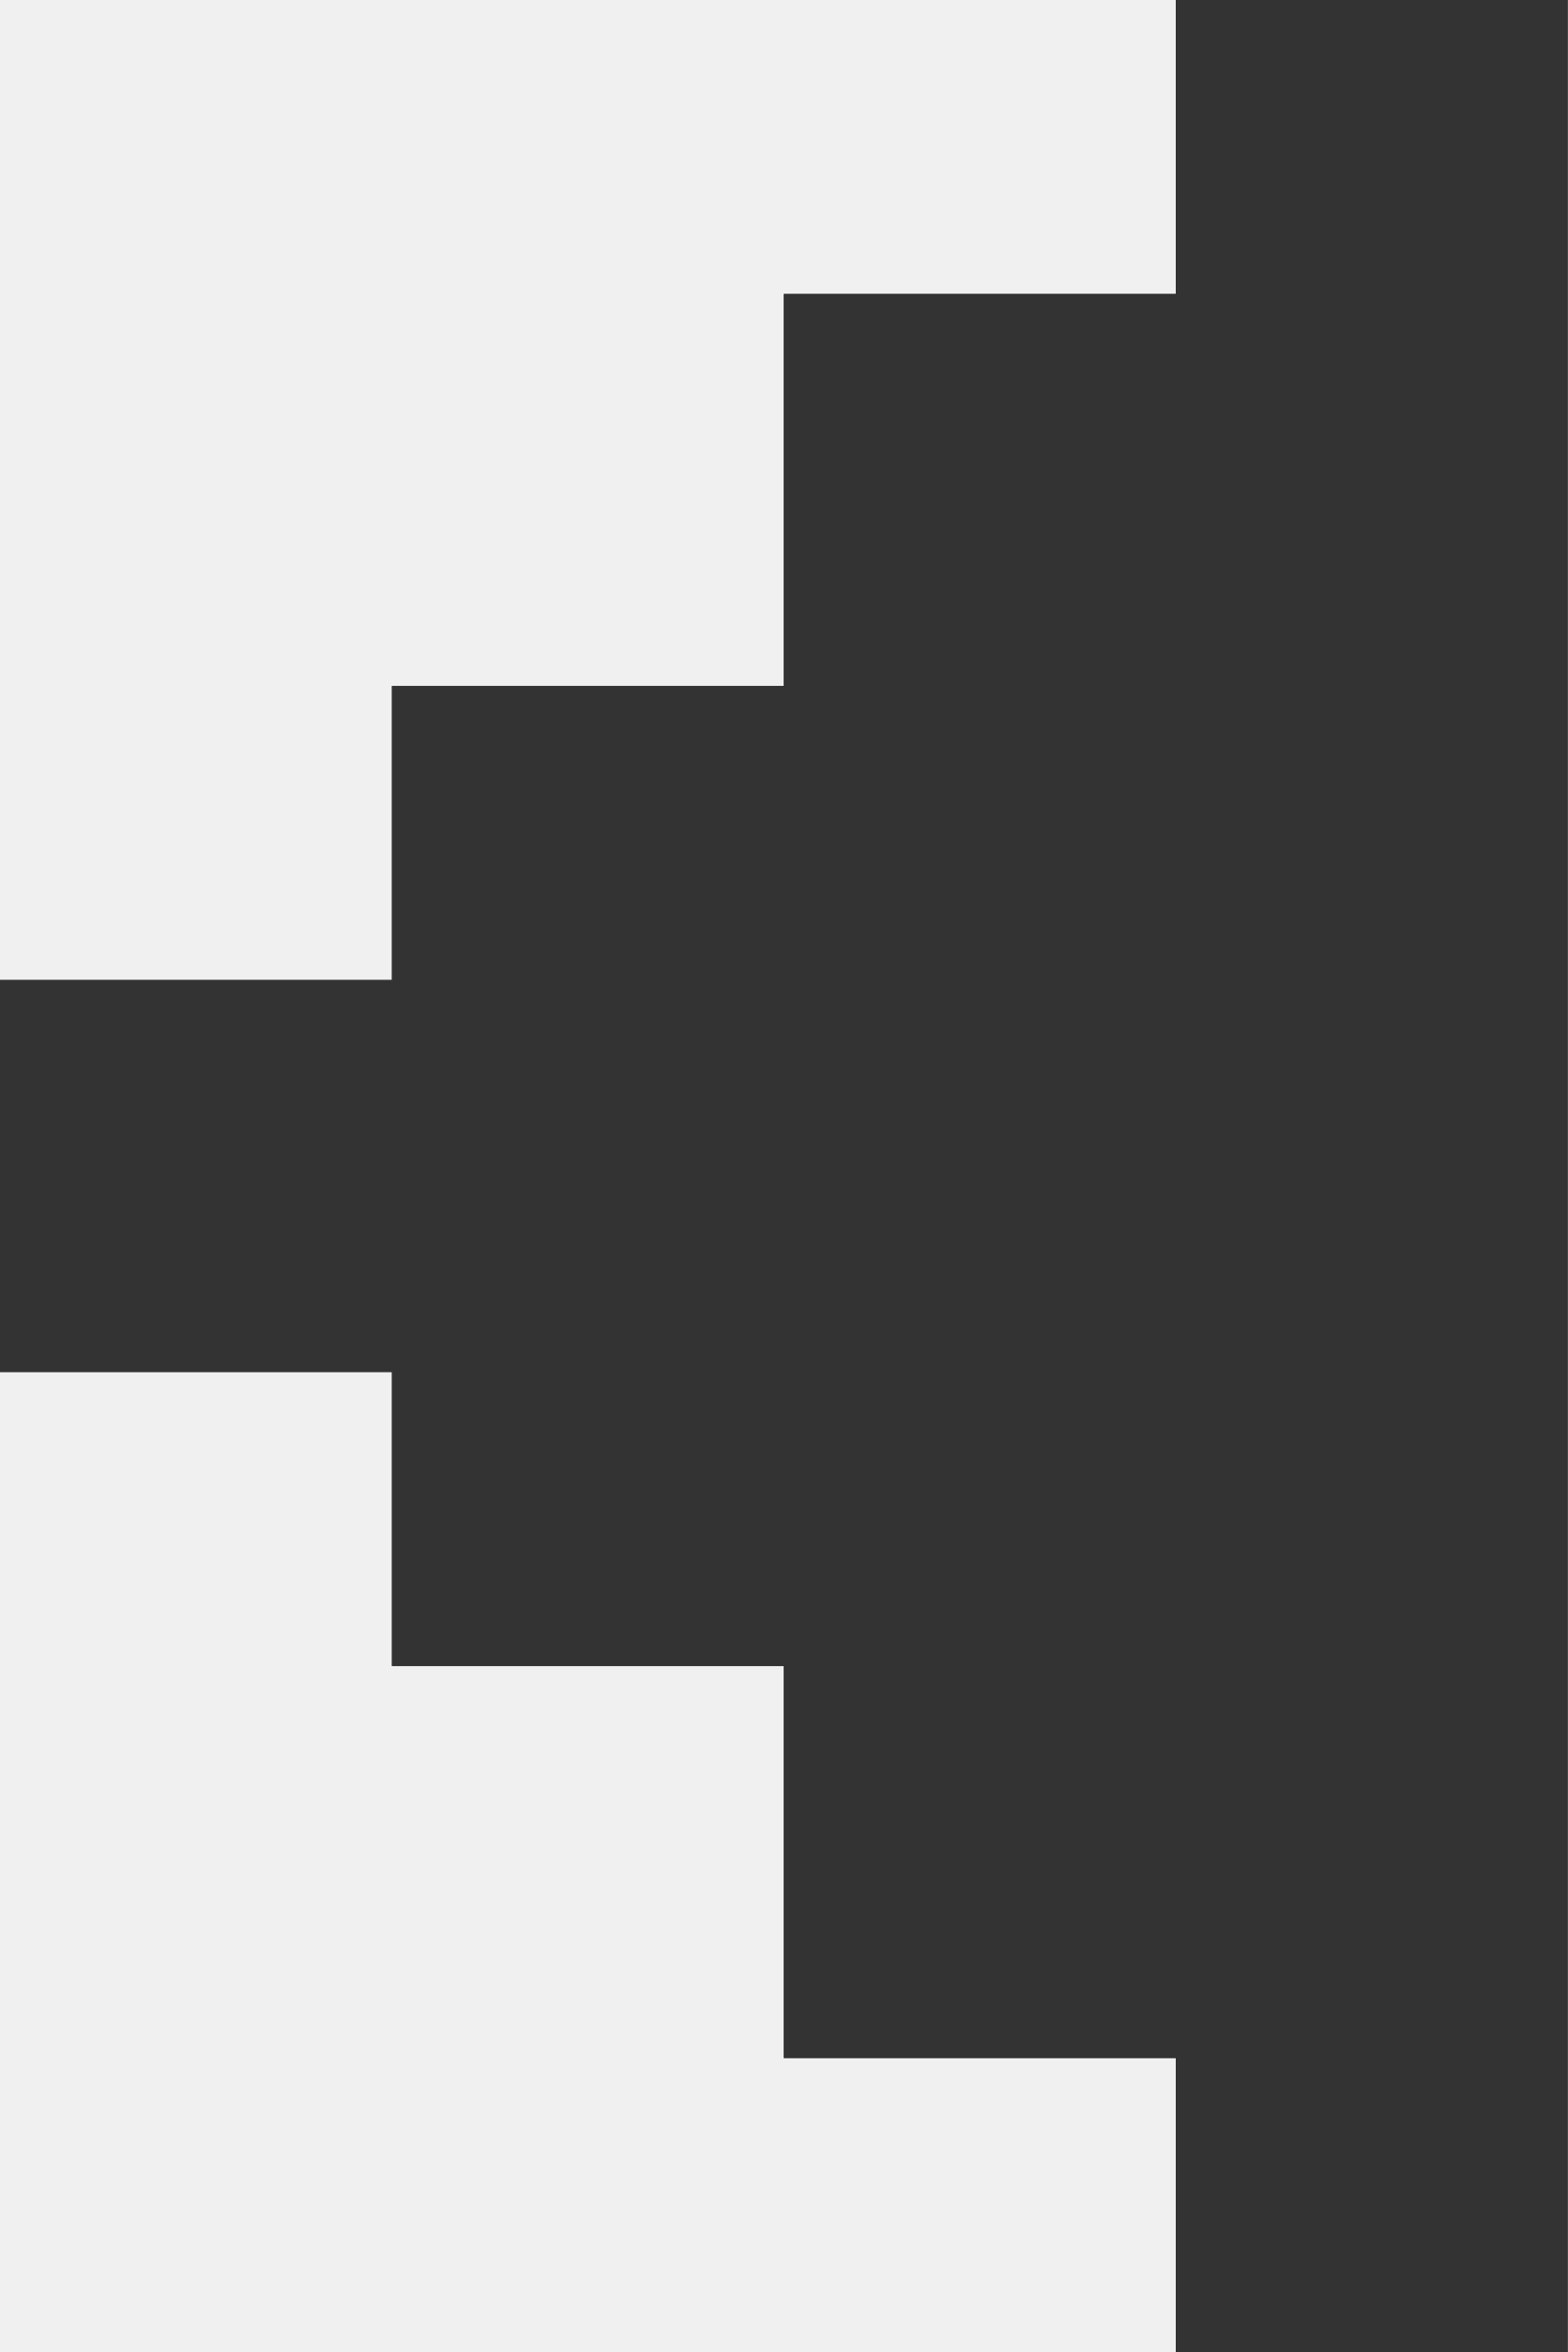
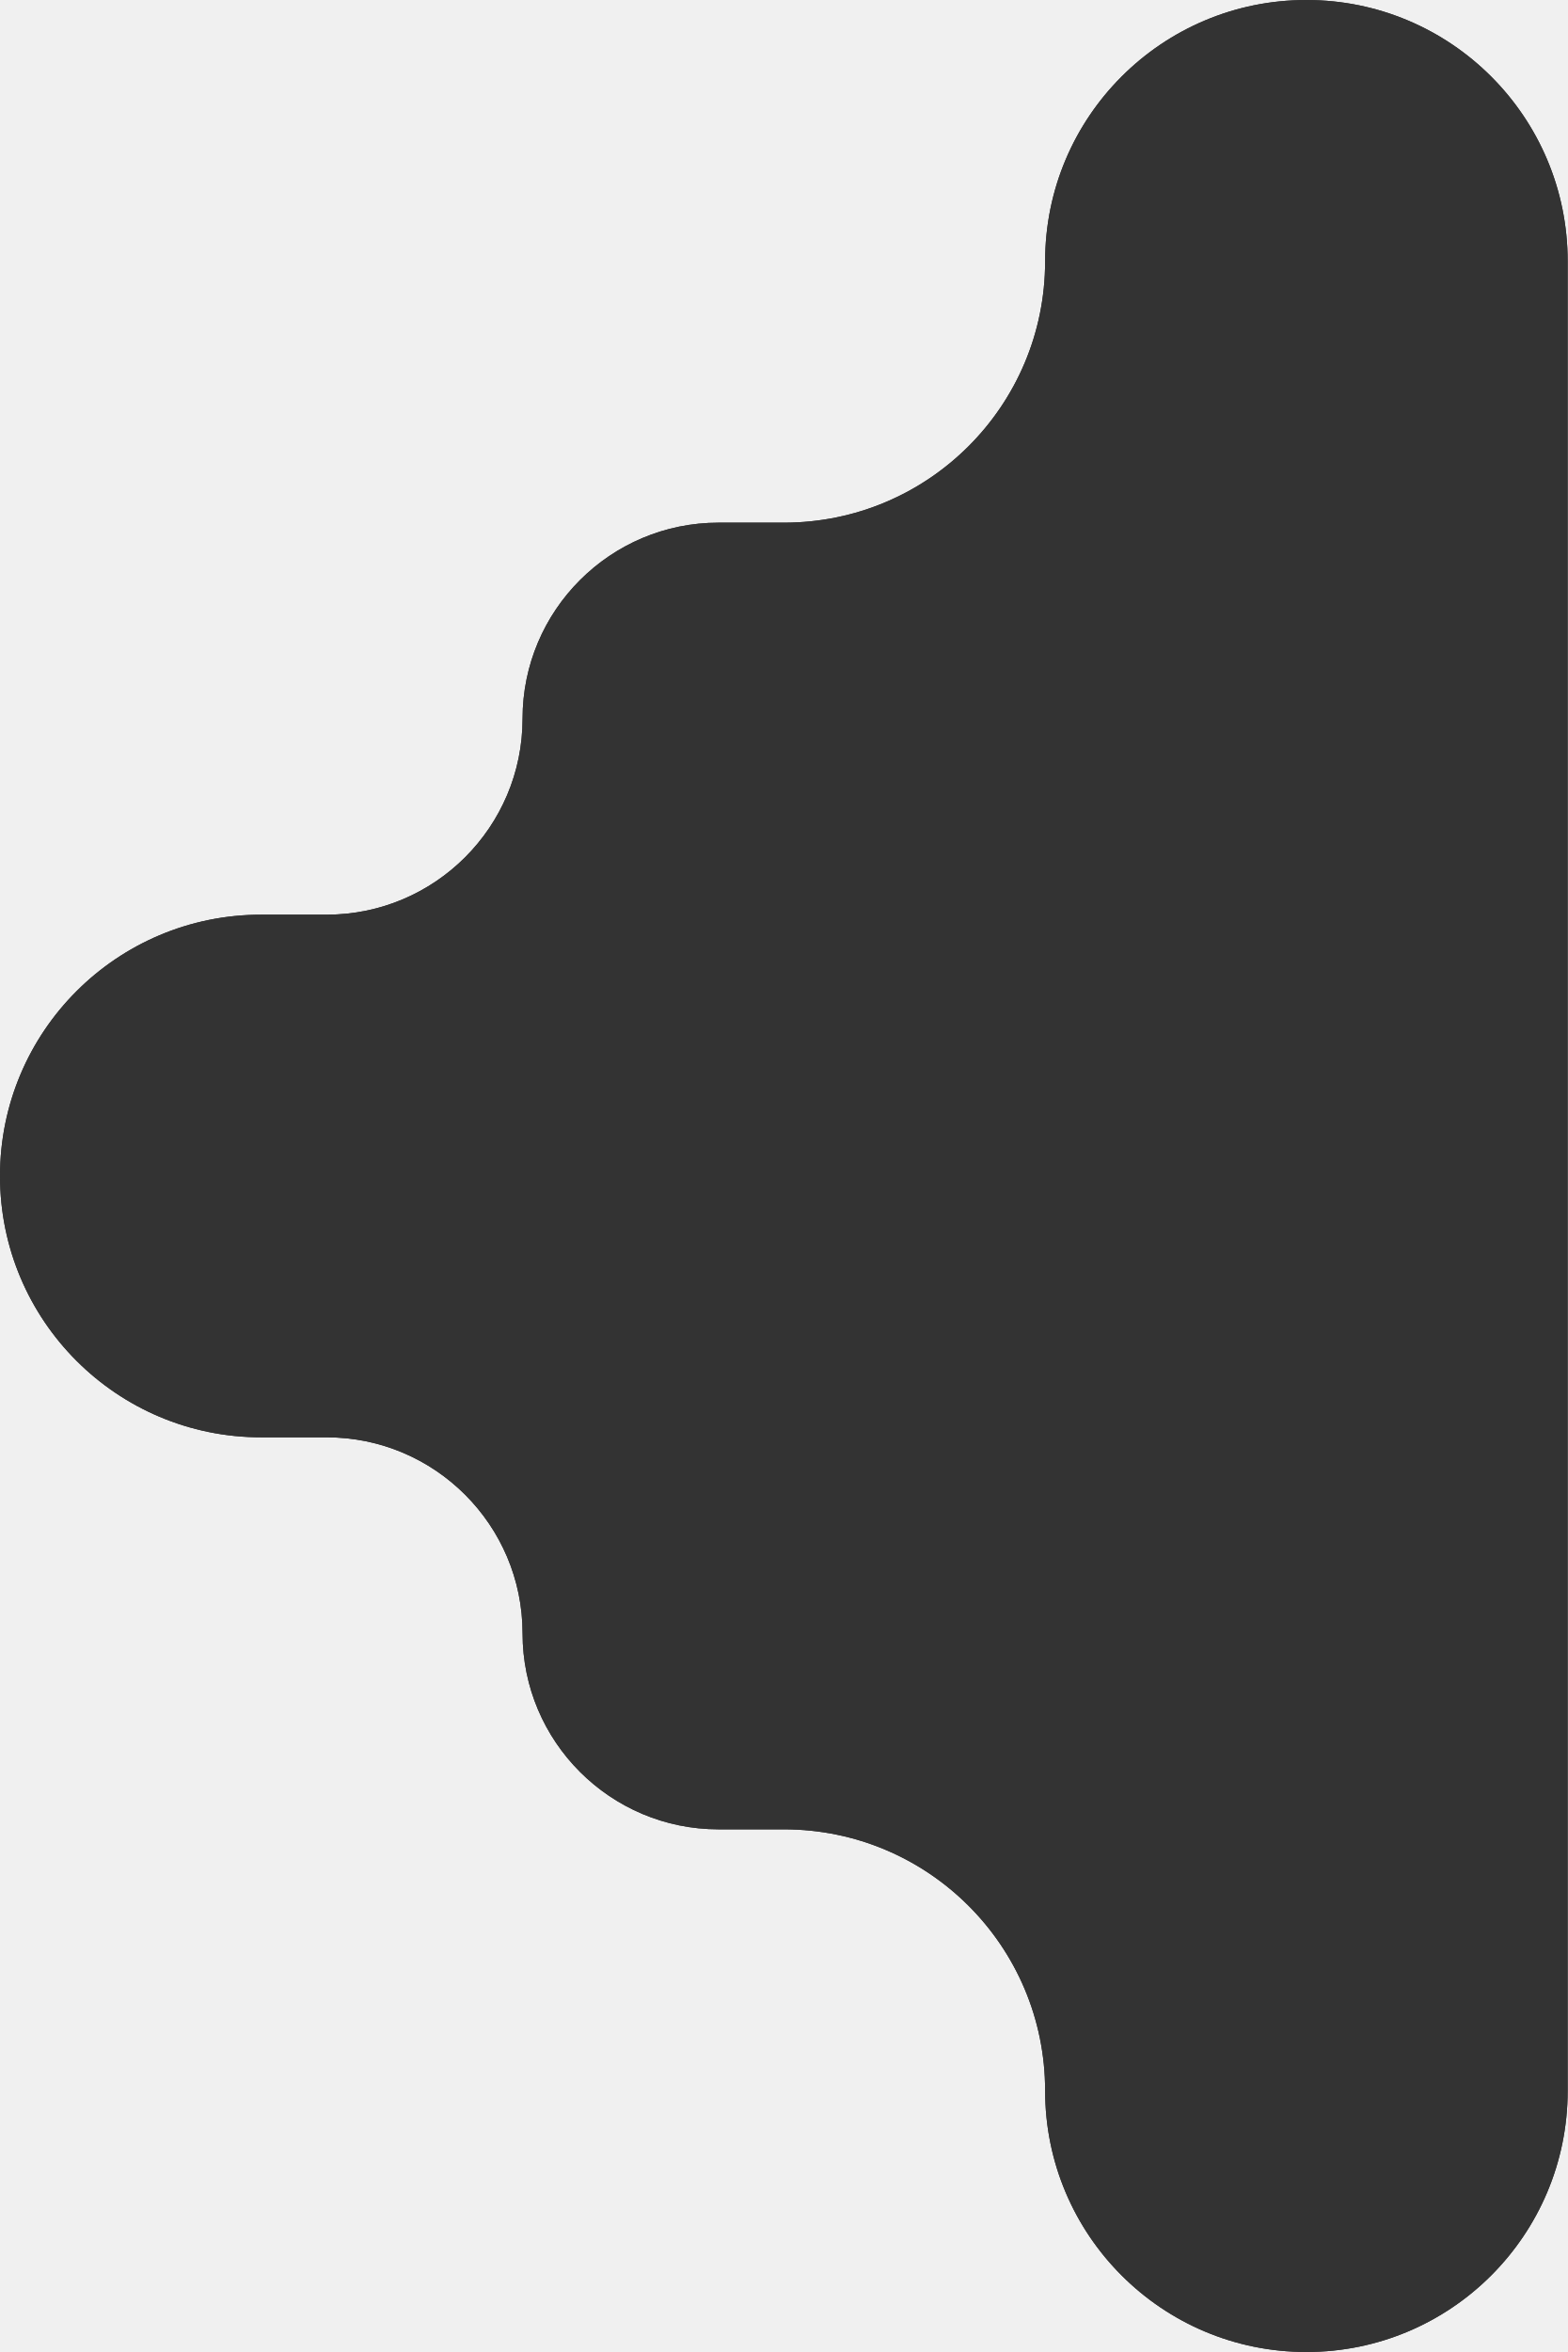
- <svg xmlns="http://www.w3.org/2000/svg" width="16" height="24" viewBox="0 0 16 24" fill="none">
-   <mask id="path-1-inside-1_1043_2413" fill="white">
-     <path fill-rule="evenodd" clip-rule="evenodd" d="M16 0L16 24L12 24L12 21L8 21L8 17L4 17L4 14L4.37114e-07 14L6.11959e-07 10L4 10L4 7L8 7L8 3L12 3L12 -1.74846e-07L16 0Z" />
+ <svg xmlns="http://www.w3.org/2000/svg" width="12" height="18" viewBox="0 0 12 18" fill="none">
+   <mask id="path-1-inside-1_1821_11708" fill="white">
+     <path fill-rule="evenodd" clip-rule="evenodd" d="M10 -8.74228e-08C11.105 -3.91405e-08 12 0.895 12 2L12 16C12 17.105 11.105 18 10 18C8.895 18 8 17.105 8 16C8 14.895 7.105 14 6 14L5.5 14C4.672 14 4 13.328 4 12.5C4 11.672 3.328 11 2.5 11L2 11C0.895 11 3.4512e-07 10.105 3.93402e-07 9C4.41685e-07 7.895 0.895 7 2 7L2.5 7C3.328 7 4 6.328 4 5.5C4 4.672 4.672 4 5.5 4L6 4C7.105 4 8 3.105 8 2C8 0.895 8.895 -1.35705e-07 10 -8.74228e-08Z" />
  </mask>
-   <path fill-rule="evenodd" clip-rule="evenodd" d="M16 0L16 24L12 24L12 21L8 21L8 17L4 17L4 14L4.37114e-07 14L6.11959e-07 10L4 10L4 7L8 7L8 3L12 3L12 -1.74846e-07L16 0Z" fill="#333333" />
-   <path d="M16 24L20 24L20 28L16 28L16 24ZM16 0L16 -4L20 -4L20 1.74846e-07L16 0ZM12 24L12 28L8 28L8 24L12 24ZM12 21L12 17L16 17L16 21L12 21ZM8 21L8 25L4 25L4 21L8 21ZM8 17L8 13L12 13L12 17L8 17ZM4 17L4 21L1.31134e-07 21L3.0598e-07 17L4 17ZM4 14L4 10L8 10L8 14L4 14ZM4.37114e-07 14L2.62268e-07 18L-4 18L-4 14L4.37114e-07 14ZM6.11959e-07 10L-4 10L-4 6L7.86805e-07 6L6.11959e-07 10ZM4 10L8 10L8 14L4 14L4 10ZM4 7L7.43094e-07 7L9.17939e-07 3L4 3L4 7ZM8 7L12 7L12 11L8 11L8 7ZM8 3L4 3L4 -1L8 -1L8 3ZM12 3L16 3L16 7L12 7L12 3ZM12 -1.74846e-07L8 1.55766e-06L8 -4L12 -4L12 -1.74846e-07ZM12 24L12 -1.74846e-07L20 1.74846e-07L20 24L12 24ZM12 20L16 20L16 28L12 28L12 20ZM16 21L16 24L8 24L8 21L16 21ZM12 25L8 25L8 17L12 17L12 25ZM4 21L4 17L12 17L12 21L4 21ZM8 21L4 21L4 13L8 13L8 21ZM3.0598e-07 17L4.37114e-07 14L8 14L8 17L3.0598e-07 17ZM4 18L2.62268e-07 18L6.11959e-07 10L4 10L4 18ZM-4 14L-4 10L4 10L4 14L-4 14ZM7.86805e-07 6L4 6L4 14L4.37114e-07 14L7.86805e-07 6ZM6.11959e-07 10L7.43094e-07 7L8 7L8 10L6.11959e-07 10ZM4 3L8 3L8 11L4 11L4 3ZM4 7L4 3L12 3L12 7L4 7ZM8 -1L12 -1L12 7L8 7L8 -1ZM16 -1.90735e-06L16 3L8 3L8 1.55766e-06L16 -1.90735e-06ZM16 4L12 4L12 -4L16 -4L16 4Z" fill="#333333" mask="url(#path-1-inside-1_1043_2413)" />
+   <path fill-rule="evenodd" clip-rule="evenodd" d="M10 -8.74228e-08C11.105 -3.91405e-08 12 0.895 12 2L12 16C12 17.105 11.105 18 10 18C8.895 18 8 17.105 8 16C8 14.895 7.105 14 6 14L5.5 14C4.672 14 4 13.328 4 12.5C4 11.672 3.328 11 2.5 11L2 11C0.895 11 3.4512e-07 10.105 3.93402e-07 9C4.41685e-07 7.895 0.895 7 2 7L2.5 7C3.328 7 4 6.328 4 5.5C4 4.672 4.672 4 5.5 4L6 4C7.105 4 8 3.105 8 2C8 0.895 8.895 -1.35705e-07 10 -8.74228e-08Z" fill="#333333" />
+   <path d="M2.5 7L2.5 5L2.5 7ZM2 7L2 5L2 7ZM10 16L10 2L14 2L14 16L10 16ZM6 16L5.5 16L5.5 12L6 12L6 16ZM2.5 13L2 13L2 9L2.5 9L2.5 13ZM2 5L2.5 5L2.5 9L2 9L2 5ZM5.5 2L6 2L6 6L5.5 6L5.5 2ZM6 2C6 -0.209 7.791 -2 10 -2L10 2L6 2ZM6 2L6 2L10 2C10 4.209 8.209 6 6 6L6 2ZM2 5.5C2 3.567 3.567 2 5.5 2L5.5 6C5.776 6 6 5.776 6 5.5L2 5.5ZM2.5 5C2.224 5 2 5.224 2 5.5L6 5.5C6 7.433 4.433 9 2.5 9L2.5 5ZM-2 9C-2 6.791 -0.209 5 2 5L2 9L-2 9ZM2 13C-0.209 13 -2 11.209 -2 9L2 9L2 13ZM2 12.5C2 12.776 2.224 13 2.5 13L2.5 9C4.433 9 6 10.567 6 12.5L2 12.5ZM5.5 16C3.567 16 2 14.433 2 12.5L6 12.5C6 12.224 5.776 12 5.5 12L5.5 16ZM6 16L6 16L6 12C8.209 12 10 13.791 10 16L6 16ZM10 20C7.791 20 6 18.209 6 16L10 16L10 16L10 20ZM10 2L10 2L10 -2C12.209 -2 14 -0.209 14 2L10 2ZM14 16C14 18.209 12.209 20 10 20L10 16L10 16L14 16Z" fill="#333333" mask="url(#path-1-inside-1_1821_11708)" />
</svg>
